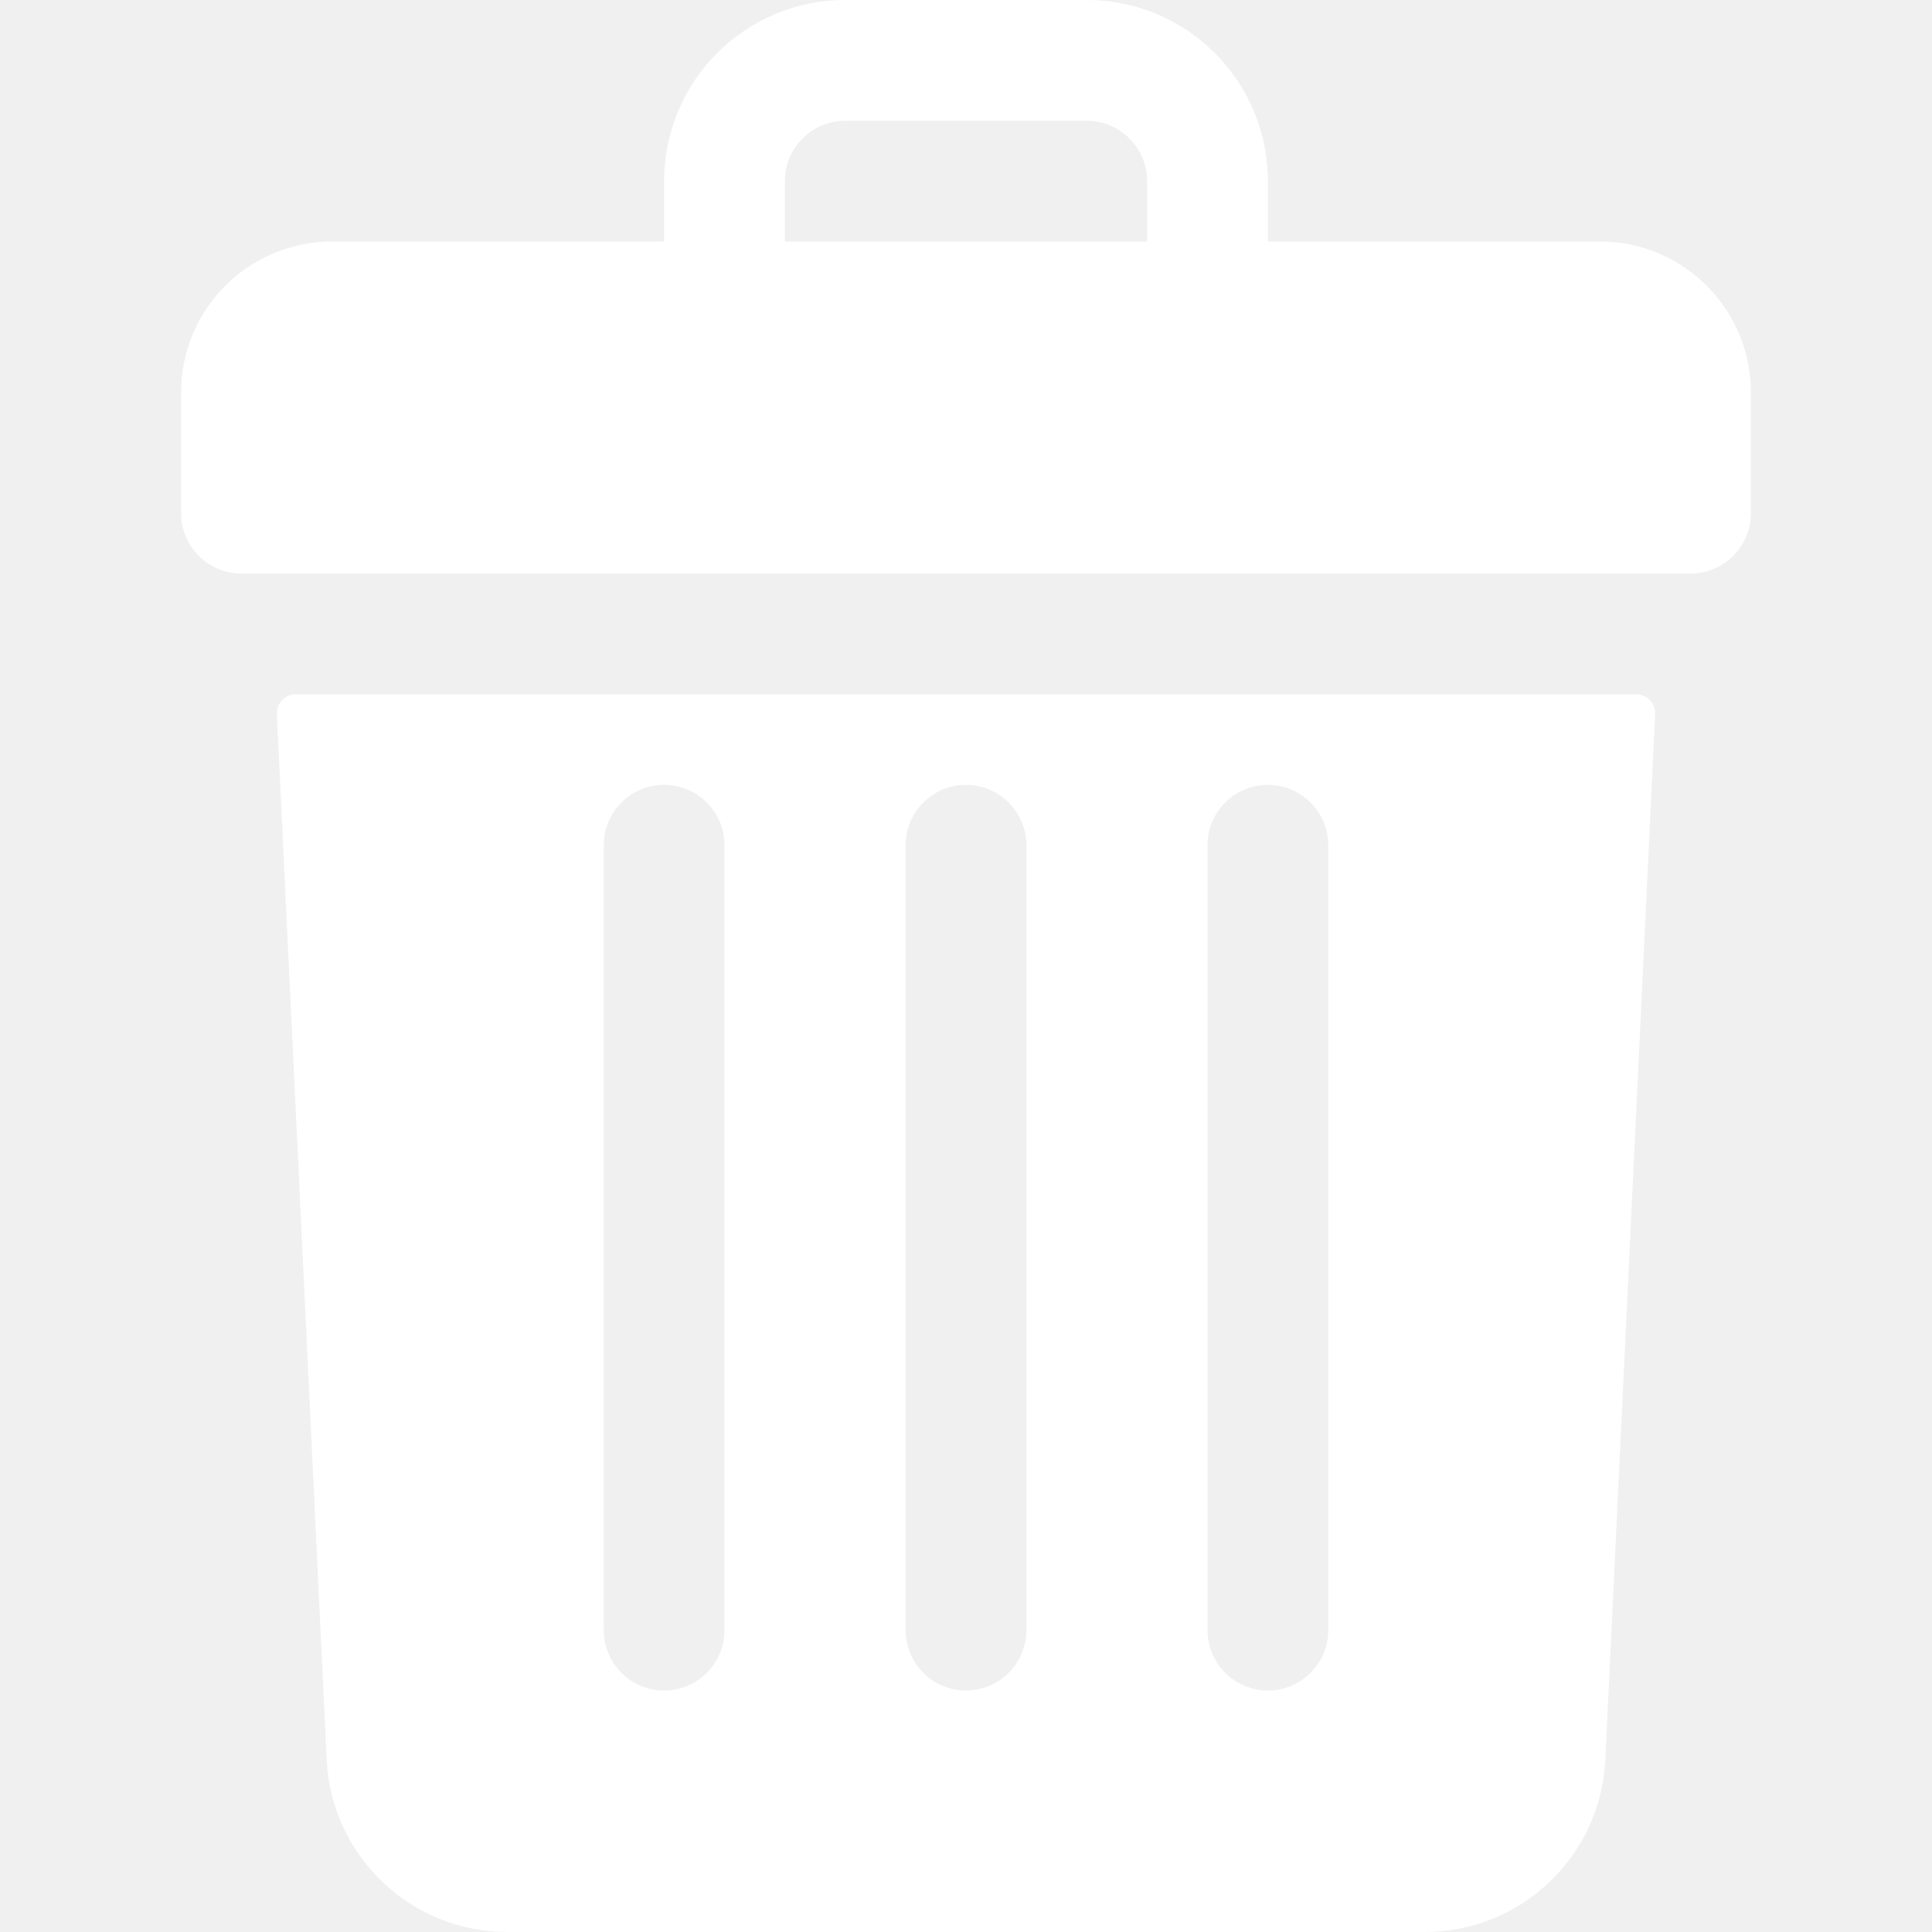
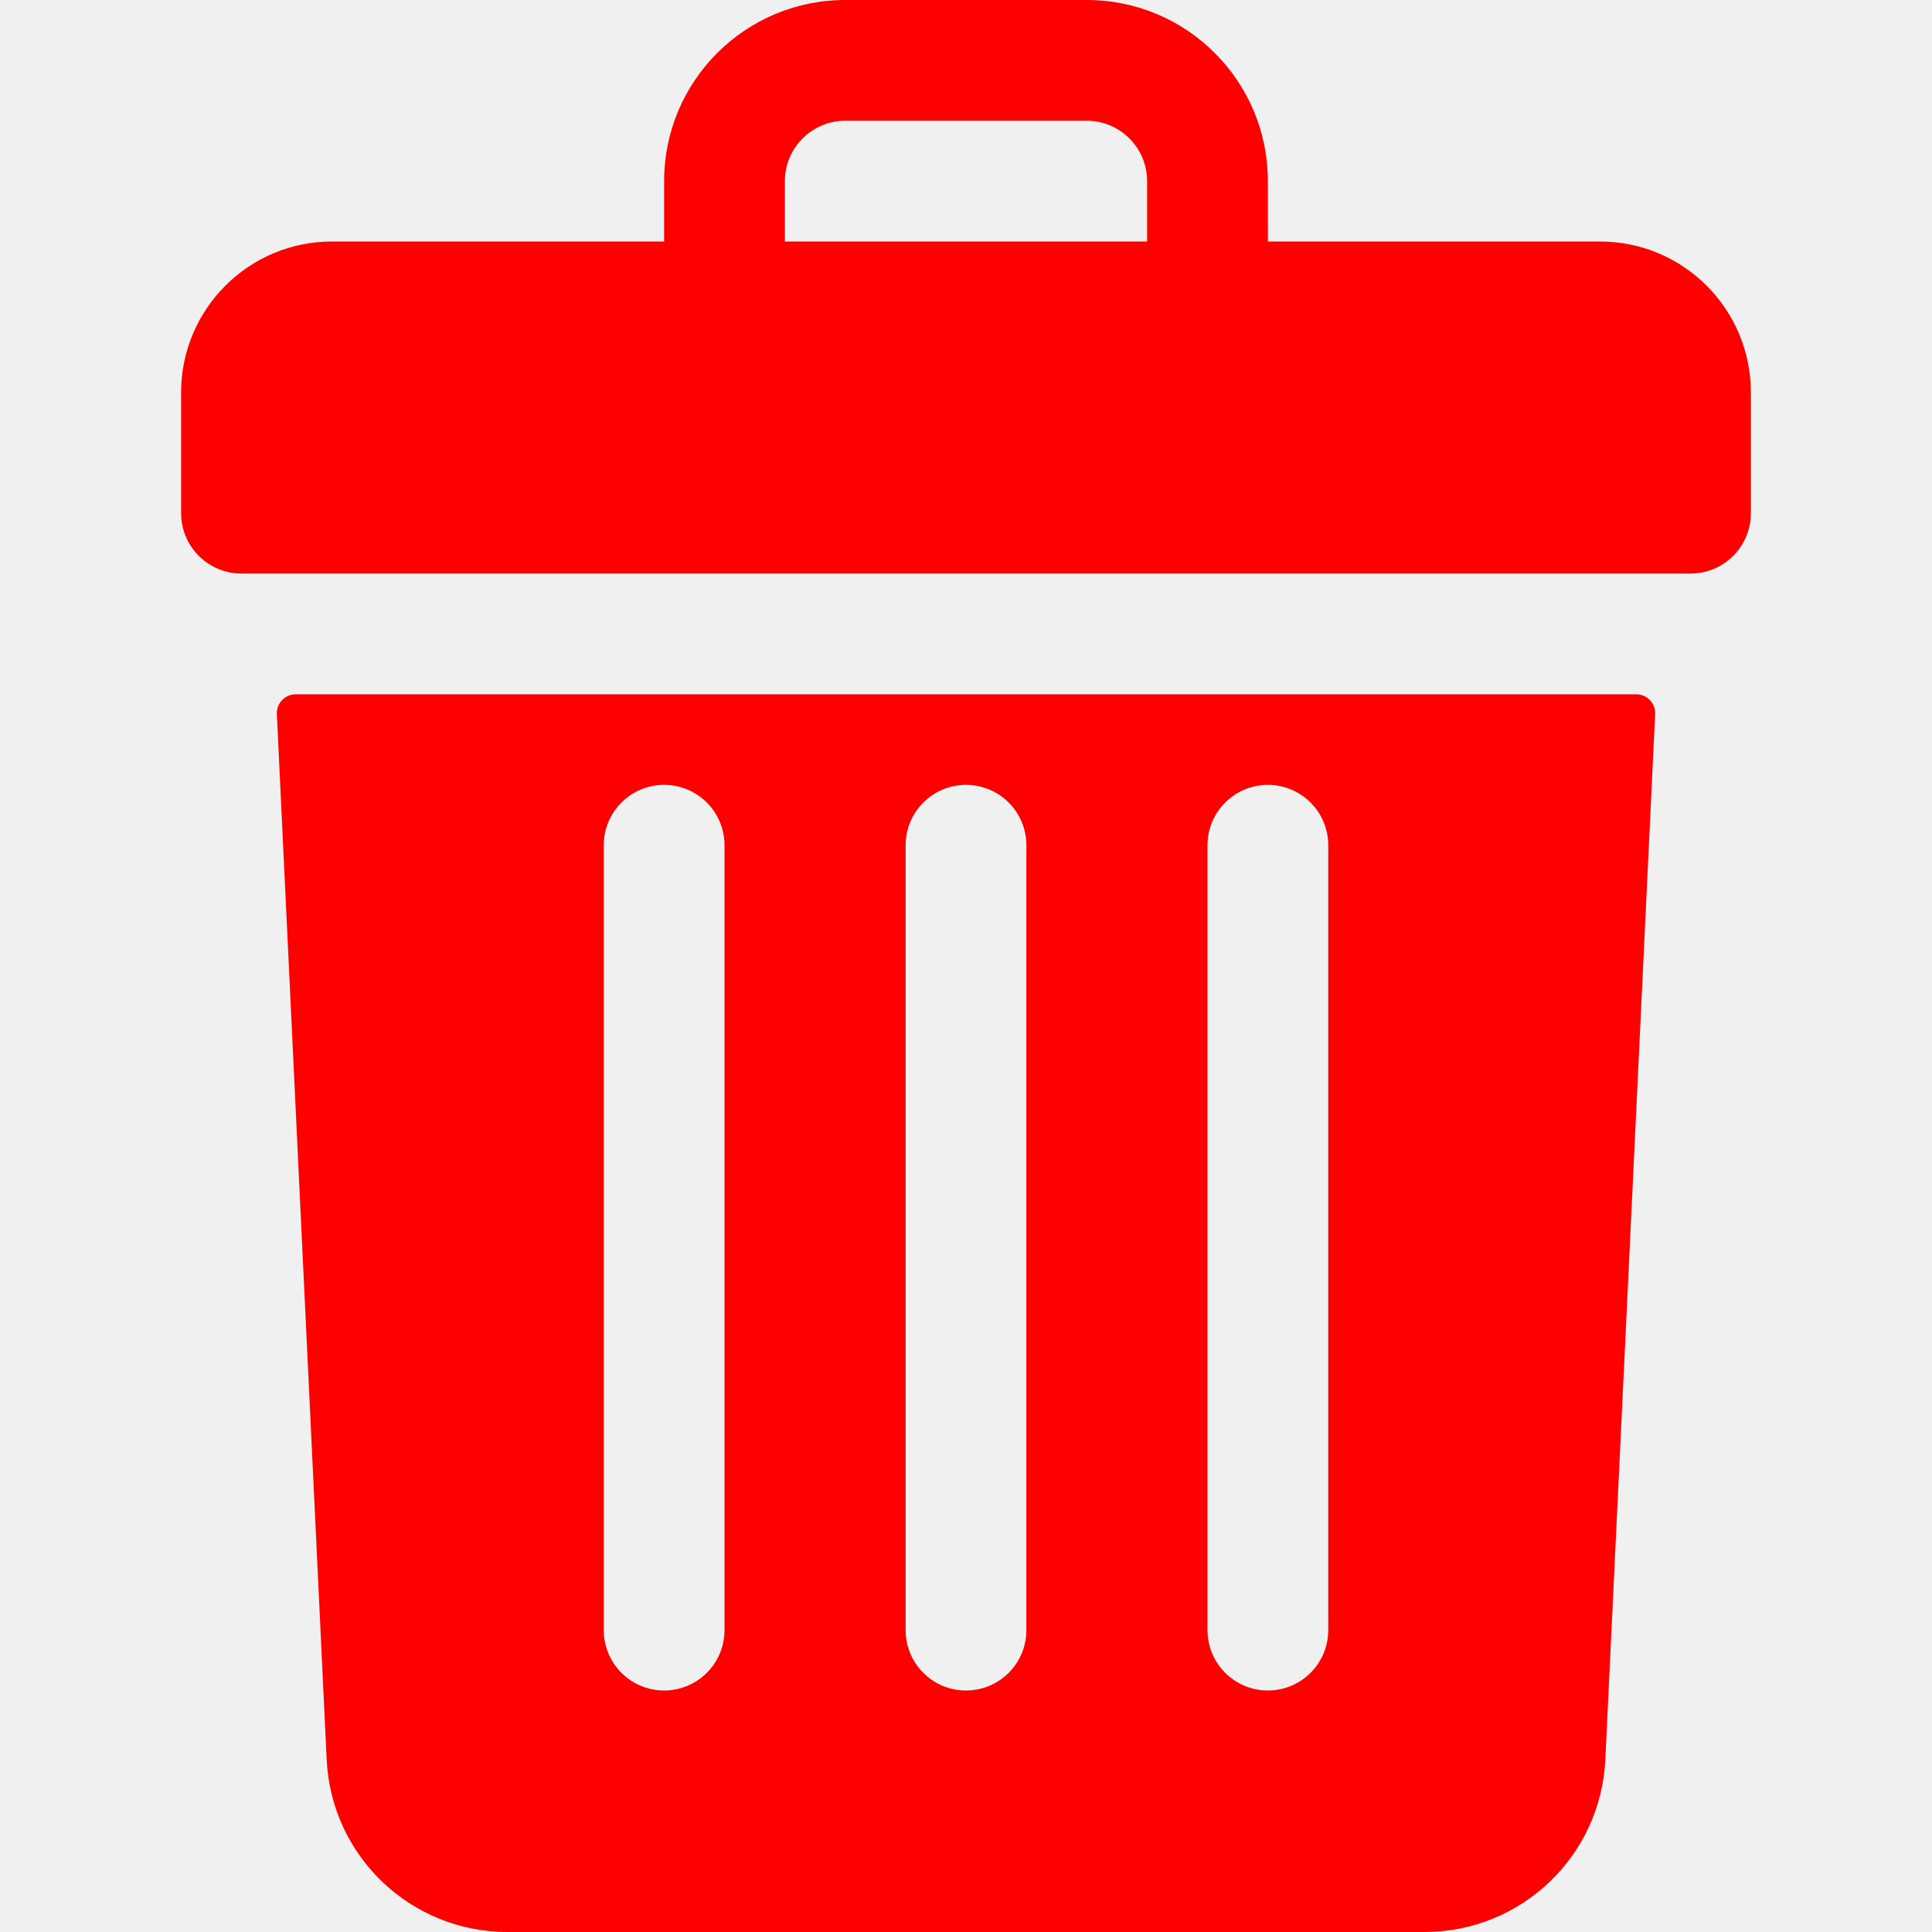
- <svg xmlns="http://www.w3.org/2000/svg" id="Layer_1" fill="#fff" enable-background="new 0 0 512 512" height="512" viewBox="0 0 512 512" width="512">
+ <svg xmlns="http://www.w3.org/2000/svg" id="Layer_1" fill="#ff0000" enable-background="new 0 0 512 512" height="512" viewBox="0 0 512 512" width="512">
  <g>
    <path d="m424 64h-88v-16c0-26.51-21.49-48-48-48h-64c-26.51 0-48 21.49-48 48v16h-88c-22.091 0-40 17.909-40 40v32c0 8.837 7.163 16 16 16h384c8.837 0 16-7.163 16-16v-32c0-22.091-17.909-40-40-40zm-216-16c0-8.82 7.18-16 16-16h64c8.82 0 16 7.18 16 16v16h-96z" />
    <path d="m78.364 184c-2.855 0-5.13 2.386-4.994 5.238l13.2 277.042c1.22 25.64 22.28 45.72 47.94 45.72h242.98c25.66 0 46.72-20.08 47.94-45.72l13.2-277.042c.136-2.852-2.139-5.238-4.994-5.238zm241.636 40c0-8.84 7.16-16 16-16s16 7.16 16 16v208c0 8.84-7.16 16-16 16s-16-7.16-16-16zm-80 0c0-8.84 7.16-16 16-16s16 7.16 16 16v208c0 8.84-7.16 16-16 16s-16-7.16-16-16zm-80 0c0-8.84 7.16-16 16-16s16 7.16 16 16v208c0 8.84-7.16 16-16 16s-16-7.16-16-16z" />
  </g>
</svg>
